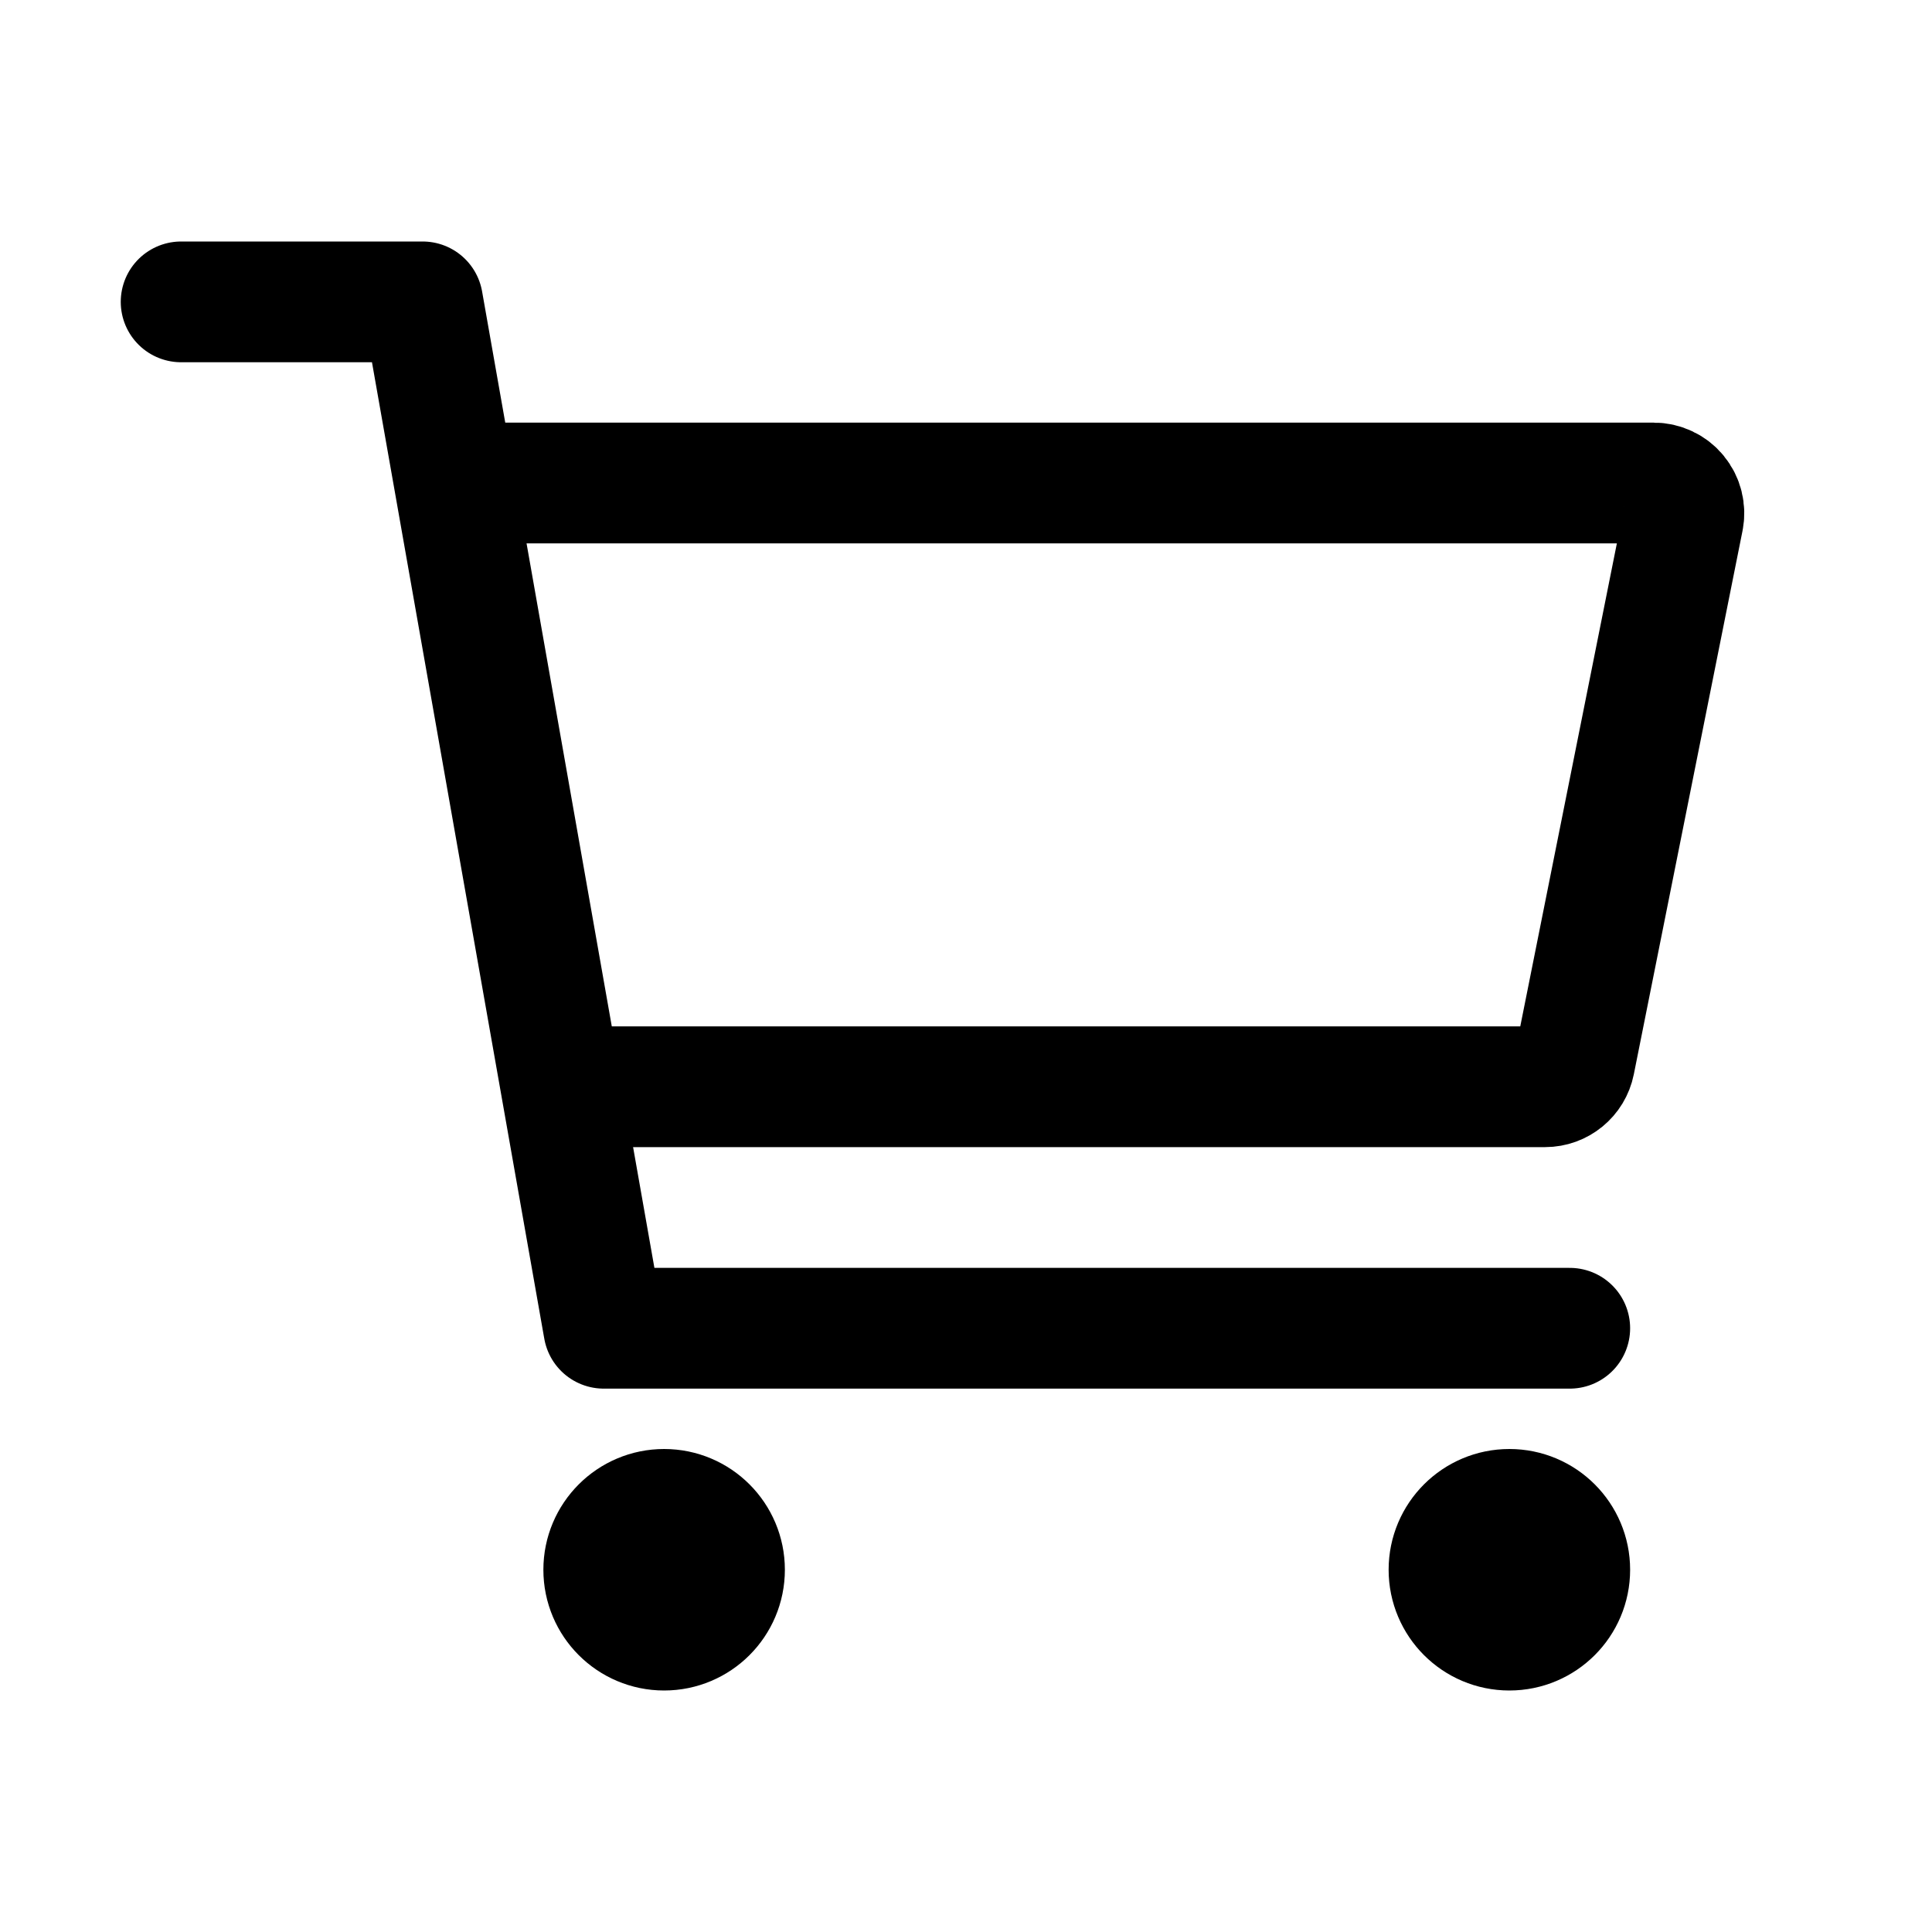
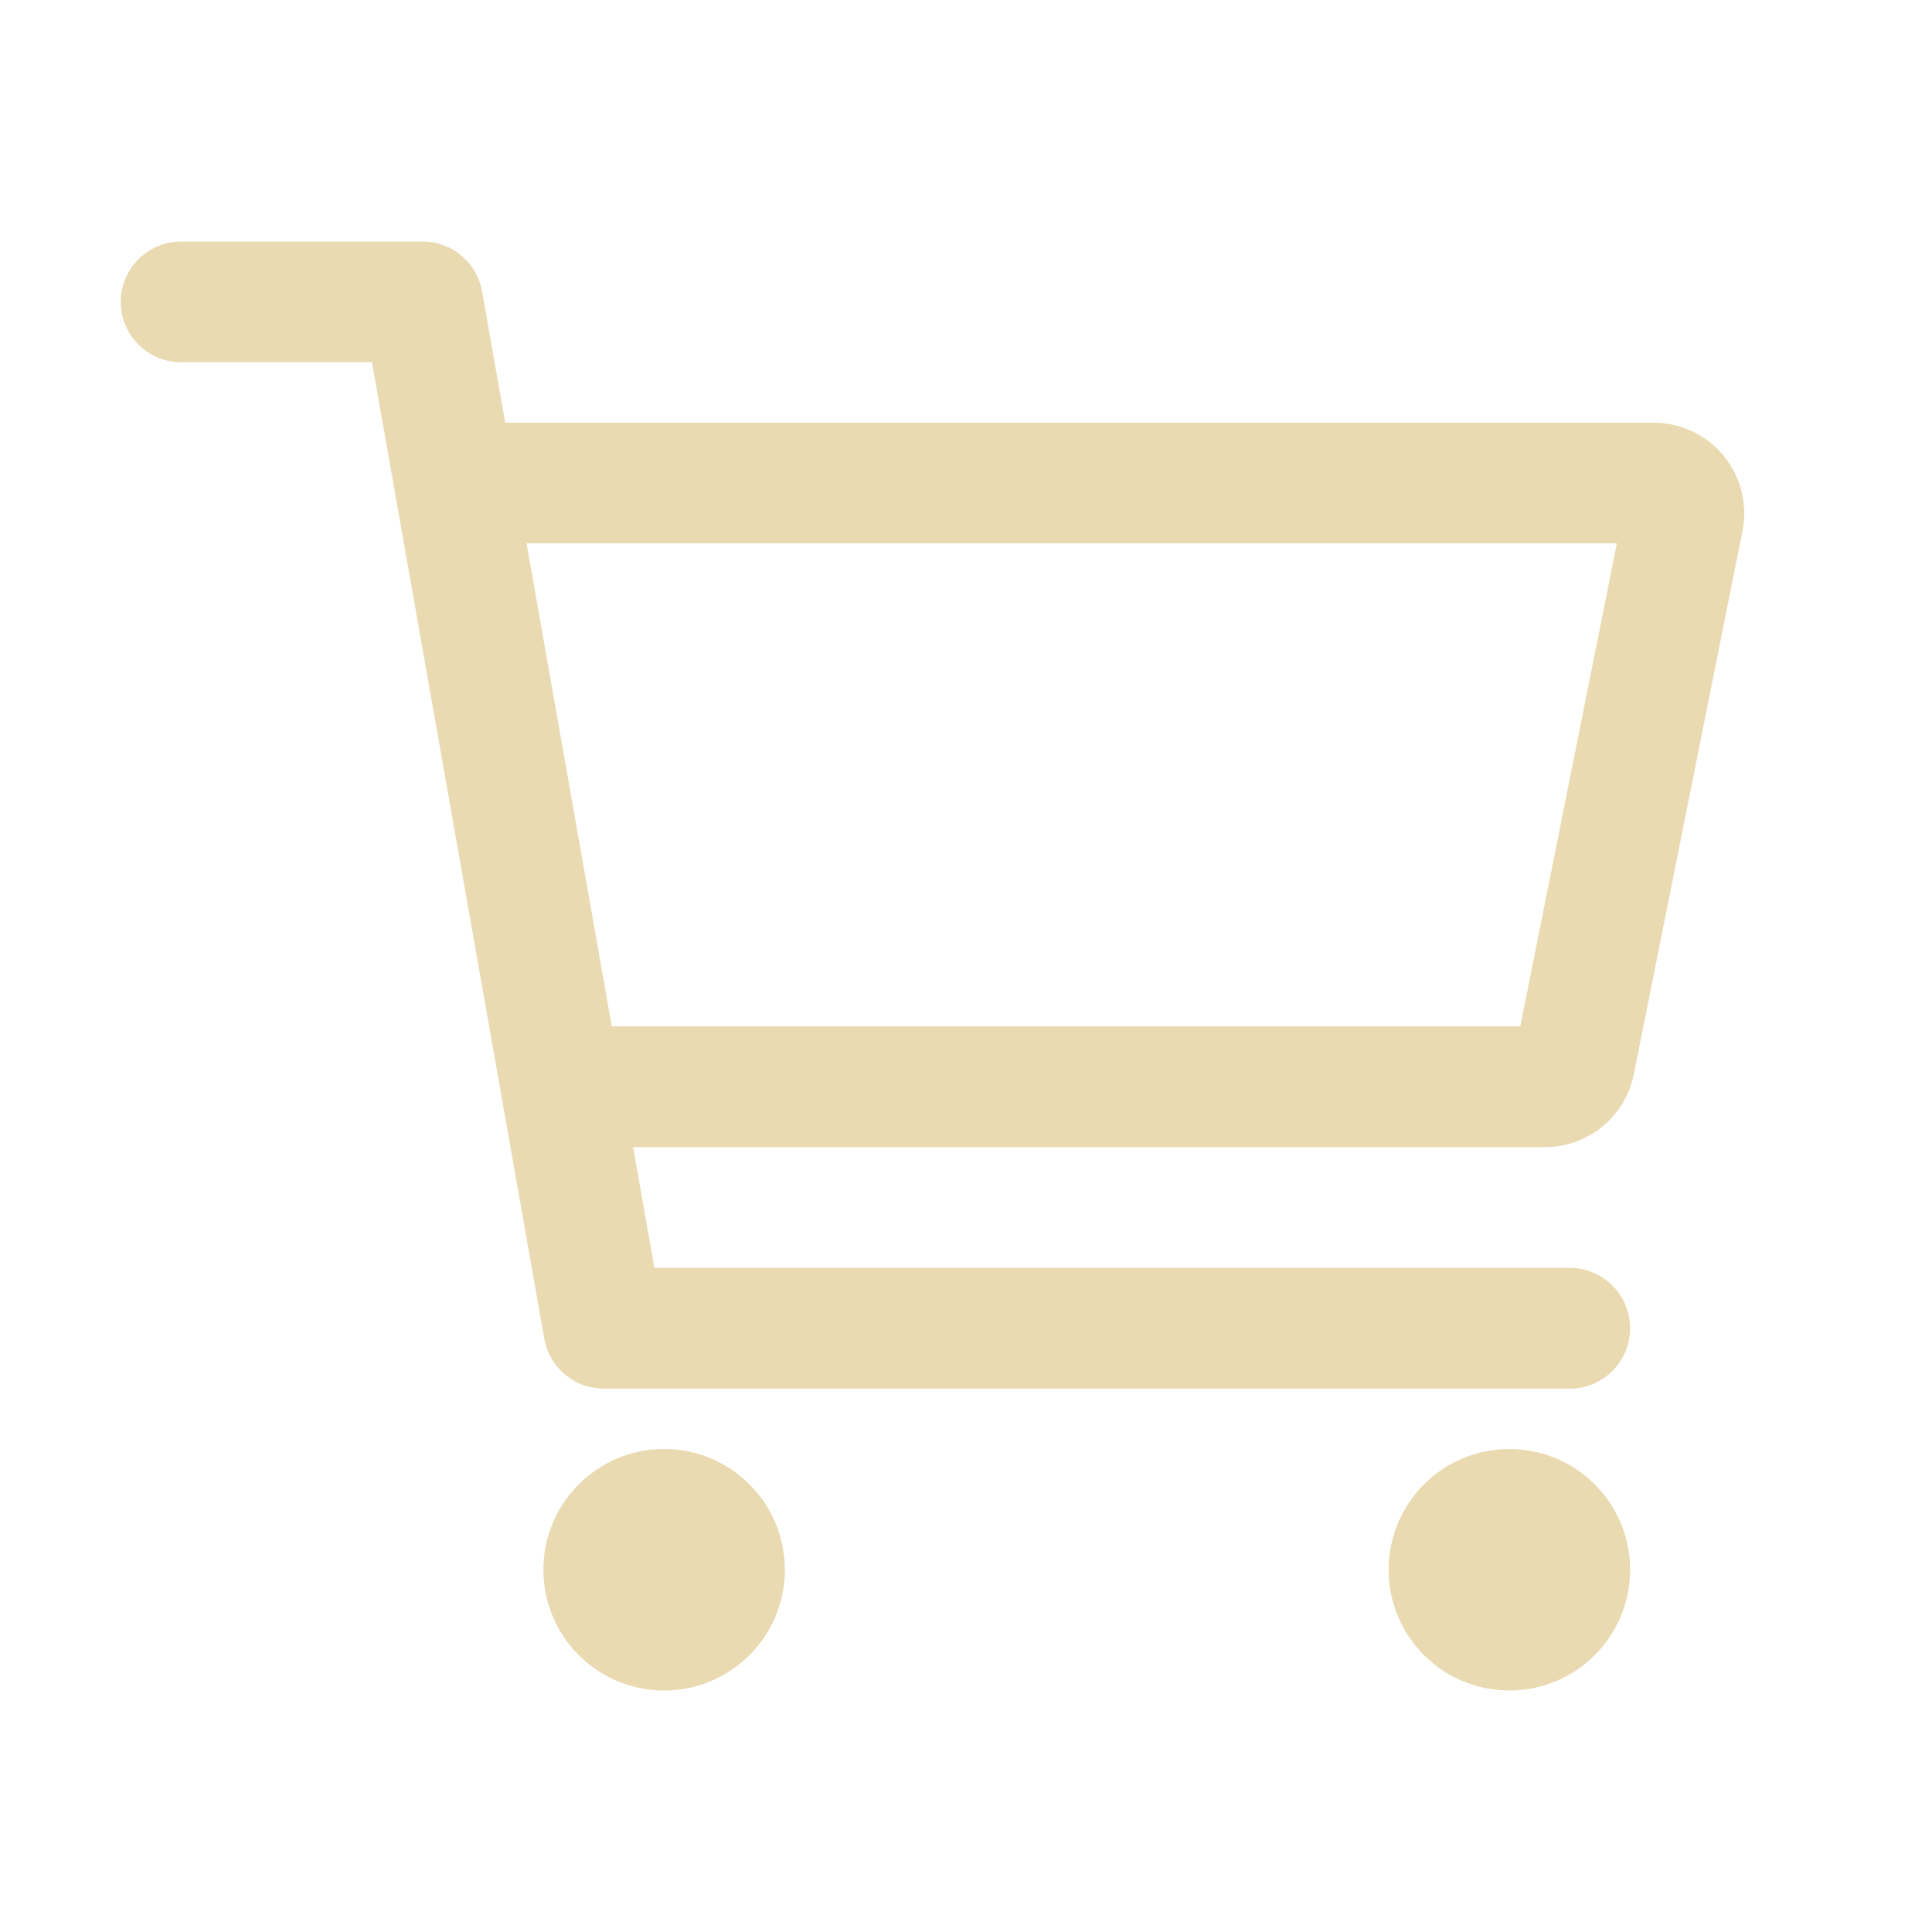
<svg xmlns="http://www.w3.org/2000/svg" class="ionicon" viewBox="0 0 512 512">
-   <circle cx="176" cy="416" r="16" fill="none" stroke="currentColor" stroke-linecap="round" stroke-linejoin="round" stroke-width="32" />
-   <circle cx="400" cy="416" r="16" fill="none" stroke="currentColor" stroke-linecap="round" stroke-linejoin="round" stroke-width="32" />
-   <path fill="none" stroke="currentColor" stroke-linecap="round" stroke-linejoin="round" stroke-width="32" d="M48 80h64l48 272h256" />
-   <path d="M160 288h249.44a8 8 0 007.85-6.43l28.8-144a8 8 0 00-7.85-9.57H128" fill="none" stroke="currentColor" stroke-linecap="round" stroke-linejoin="round" stroke-width="32" />
+   <circle cx="176" cy="416" r="16" fill="none" stroke="#e9dab2" stroke-linecap="round" stroke-linejoin="round" stroke-width="32" />
+   <circle cx="400" cy="416" r="16" fill="none" stroke="#e9dab2" stroke-linecap="round" stroke-linejoin="round" stroke-width="32" />
+   <path fill="none" stroke="#e9dab2" stroke-linecap="round" stroke-linejoin="round" stroke-width="32" d="M48 80h64l48 272h256" />
+   <path d="M160 288h249.44a8 8 0 007.85-6.43l28.8-144a8 8 0 00-7.85-9.57H128" fill="none" stroke="#e9dab2" stroke-linecap="round" stroke-linejoin="round" stroke-width="32" />
</svg>
